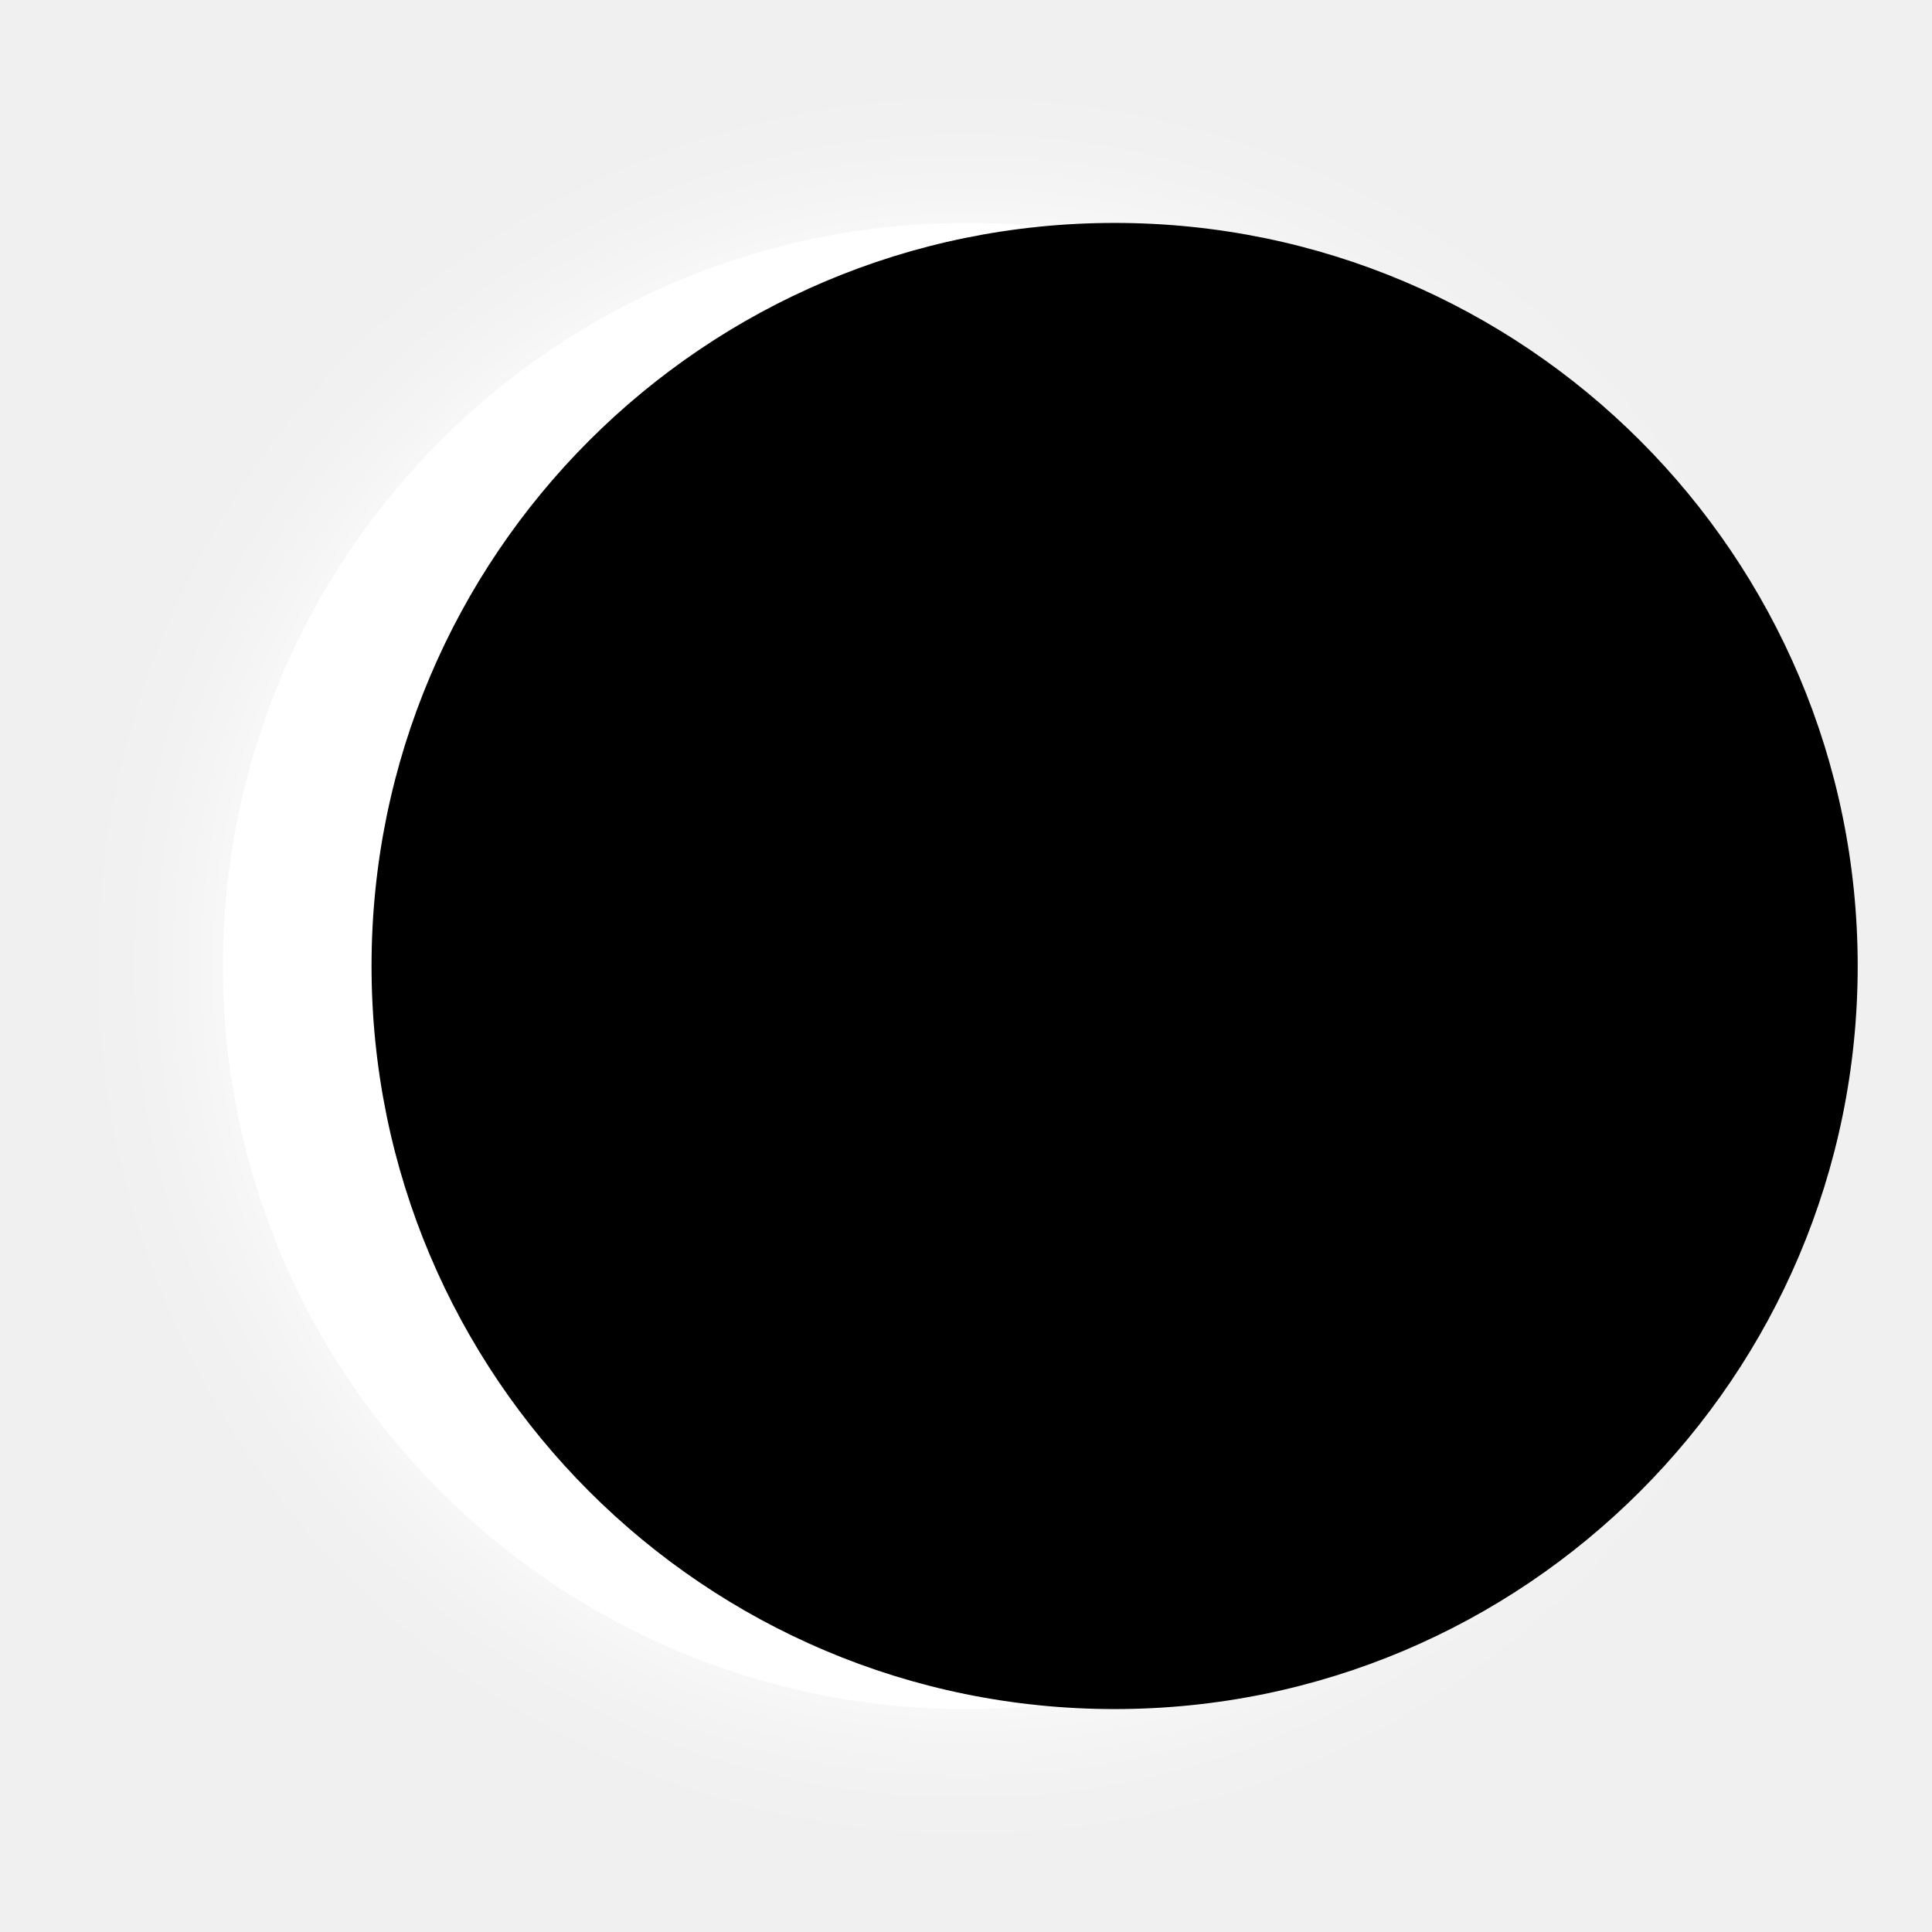
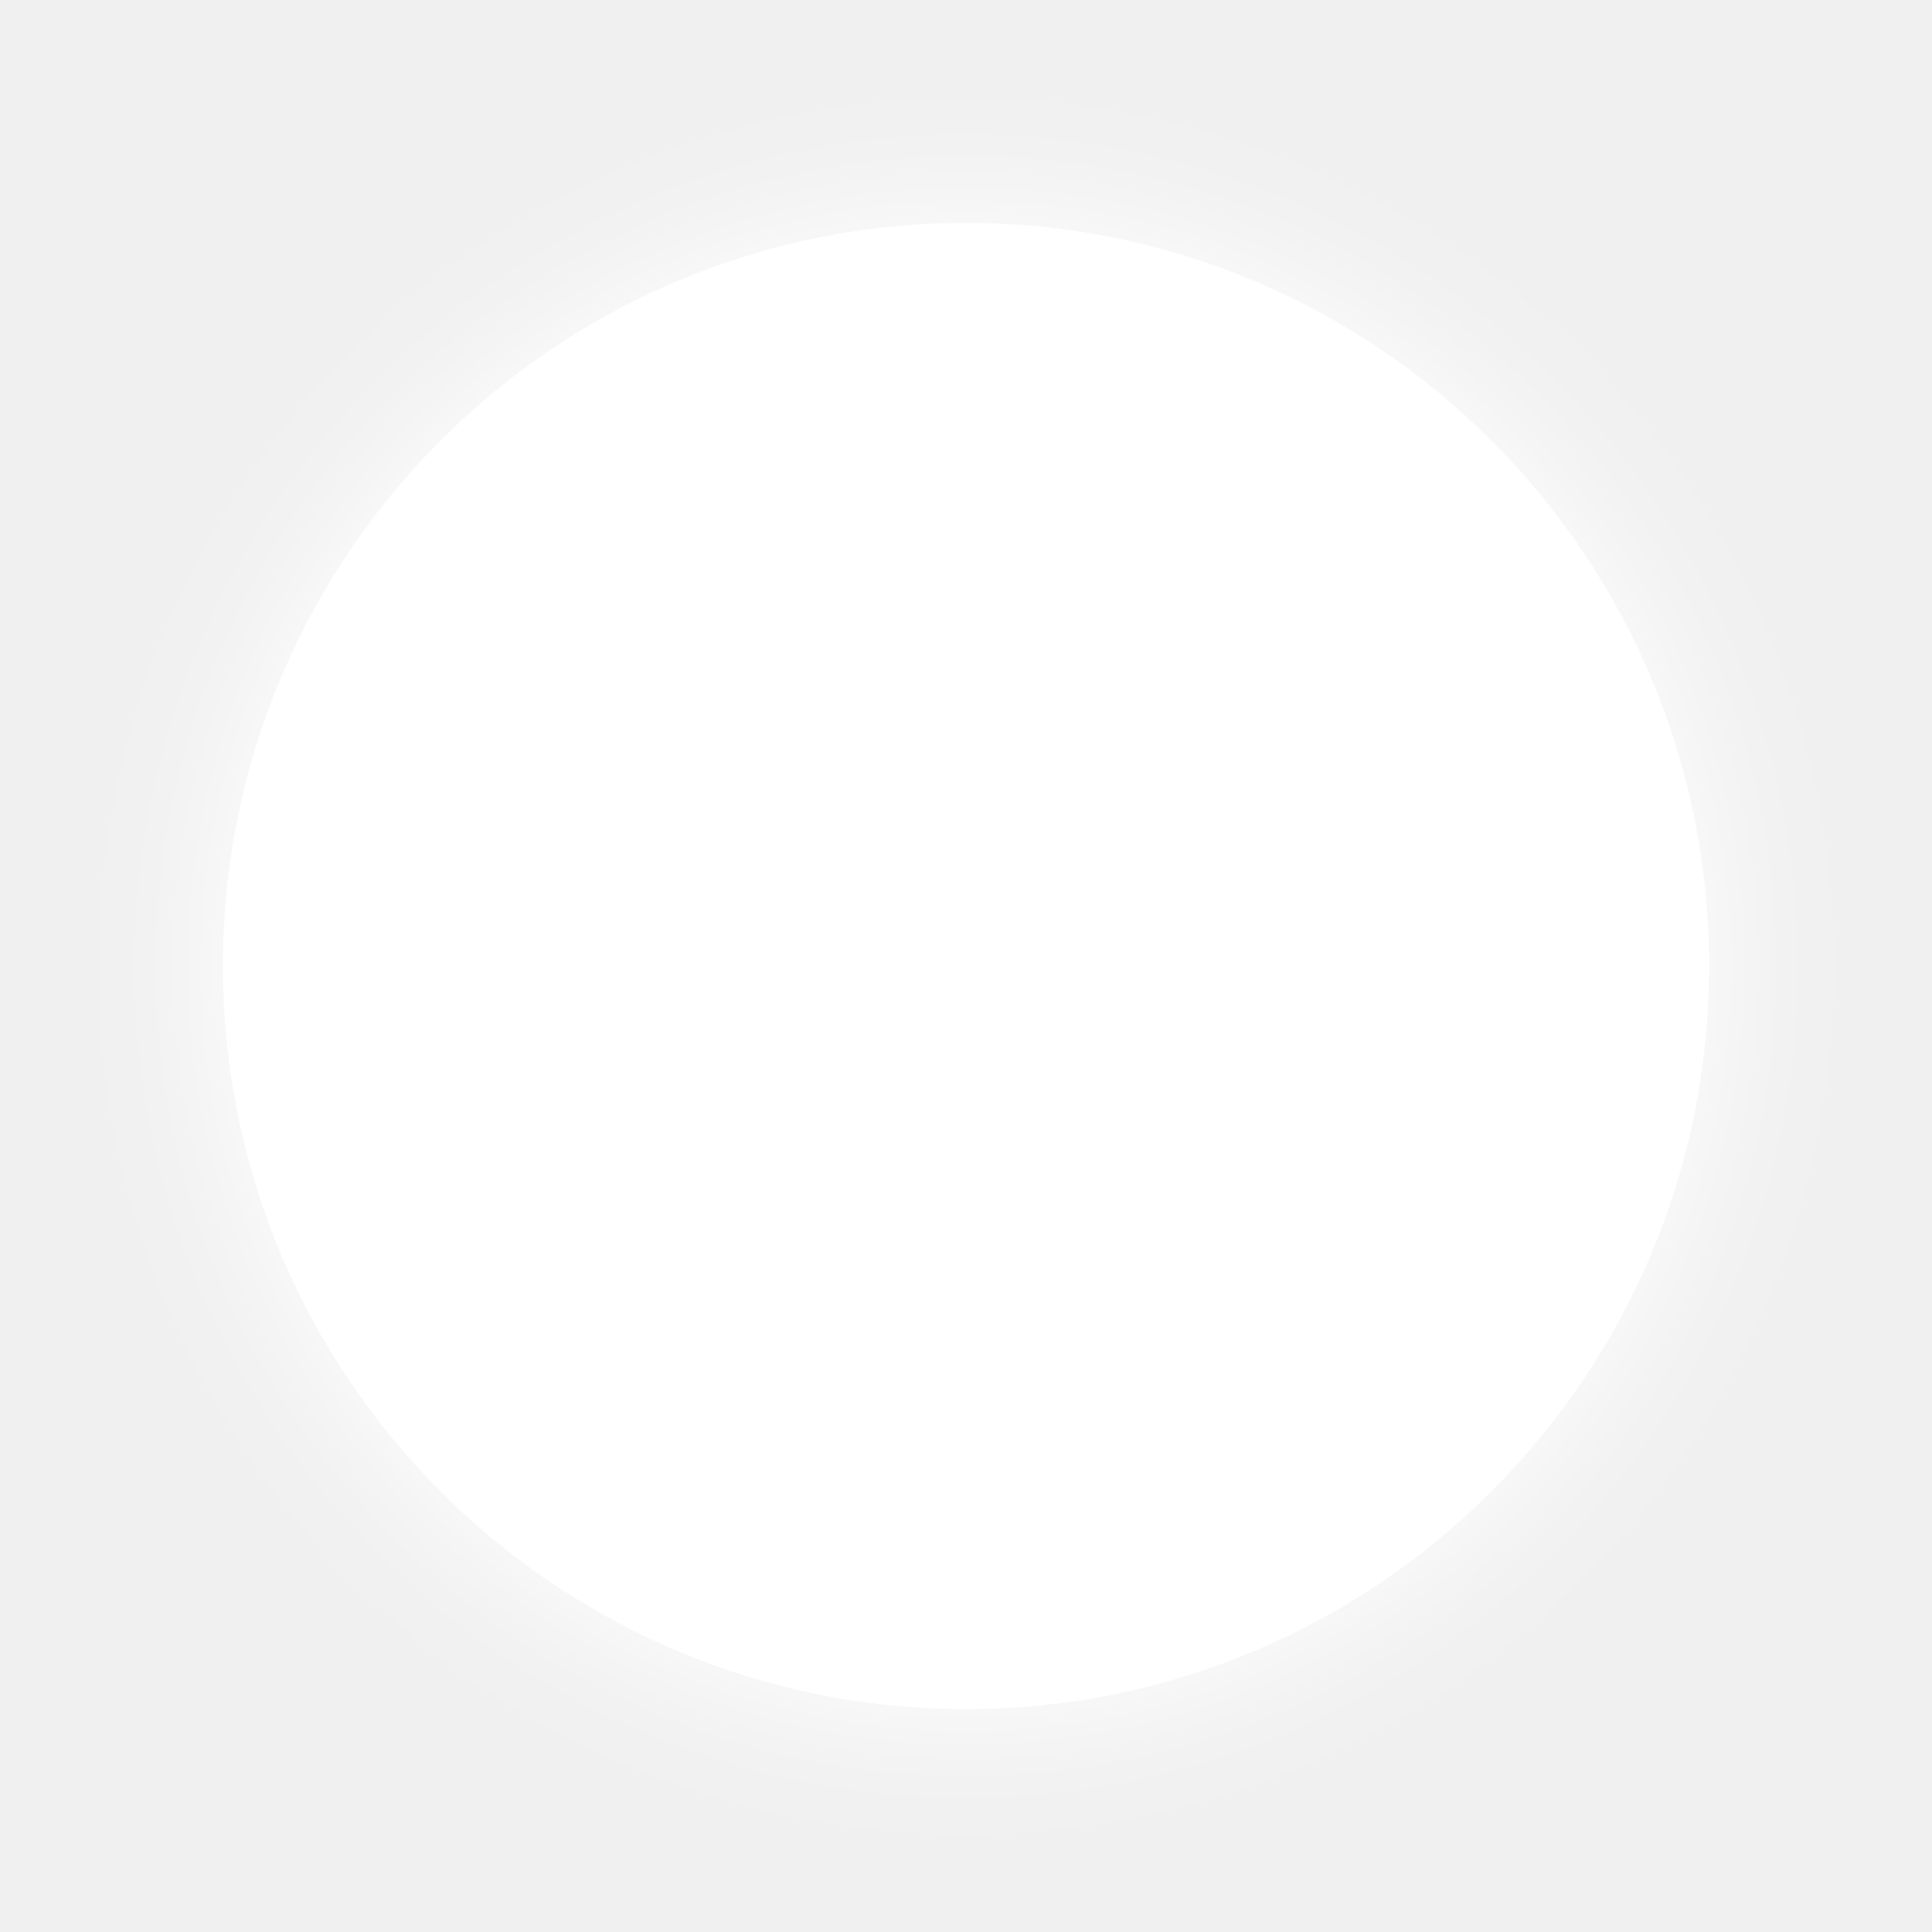
- <svg xmlns="http://www.w3.org/2000/svg" viewBox="0 0 65 65">
-   <defs>
-     <style>.a{fill:#fff;}.b{filter:url(#a);}</style>
+ <svg xmlns="http://www.w3.org/2000/svg" viewBox="0 0 65 65" version="1.1" id="svg33">
+   <defs id="defs23">
+     <style id="style10">.a{fill:#fff;}.b{filter:url(#a);}</style>
    <filter id="a" x="0" y="0" width="65" height="65" filterUnits="userSpaceOnUse">
-       <feOffset input="SourceAlpha" />
-       <feGaussianBlur stdDeviation="2.5" result="b" />
-       <feFlood flood-color="#fff" />
-       <feComposite operator="in" in2="b" />
-       <feComposite in="SourceGraphic" />
+       <feOffset input="SourceAlpha" id="feOffset12" />
+       <feGaussianBlur stdDeviation="2.5" result="b" id="feGaussianBlur14" />
+       <feFlood flood-color="#fff" id="feFlood16" />
+       <feComposite operator="in" in2="b" id="feComposite18" result="result1" />
+       <feComposite in="SourceGraphic" in2="result1" id="feComposite20" />
    </filter>
  </defs>
-   <g transform="translate(-118.5 -375.5)">
-     <g class="b" transform="matrix(1, 0, 0, 1, 118.5, 375.5)">
-       <circle class="a" cx="25" cy="25" r="25" transform="translate(7.5 7.5)" />
+   <g transform="translate(-118.5 -375.5)" id="g31">
+     <g class="b" transform="matrix(1, 0, 0, 1, 118.5, 375.5)" id="g27">
+       <circle class="a" cx="25" cy="25" r="25" transform="translate(7.5 7.5)" id="circle25" />
    </g>
-     <circle cx="25" cy="25" r="25" transform="translate(131 383)" />
  </g>
</svg>
